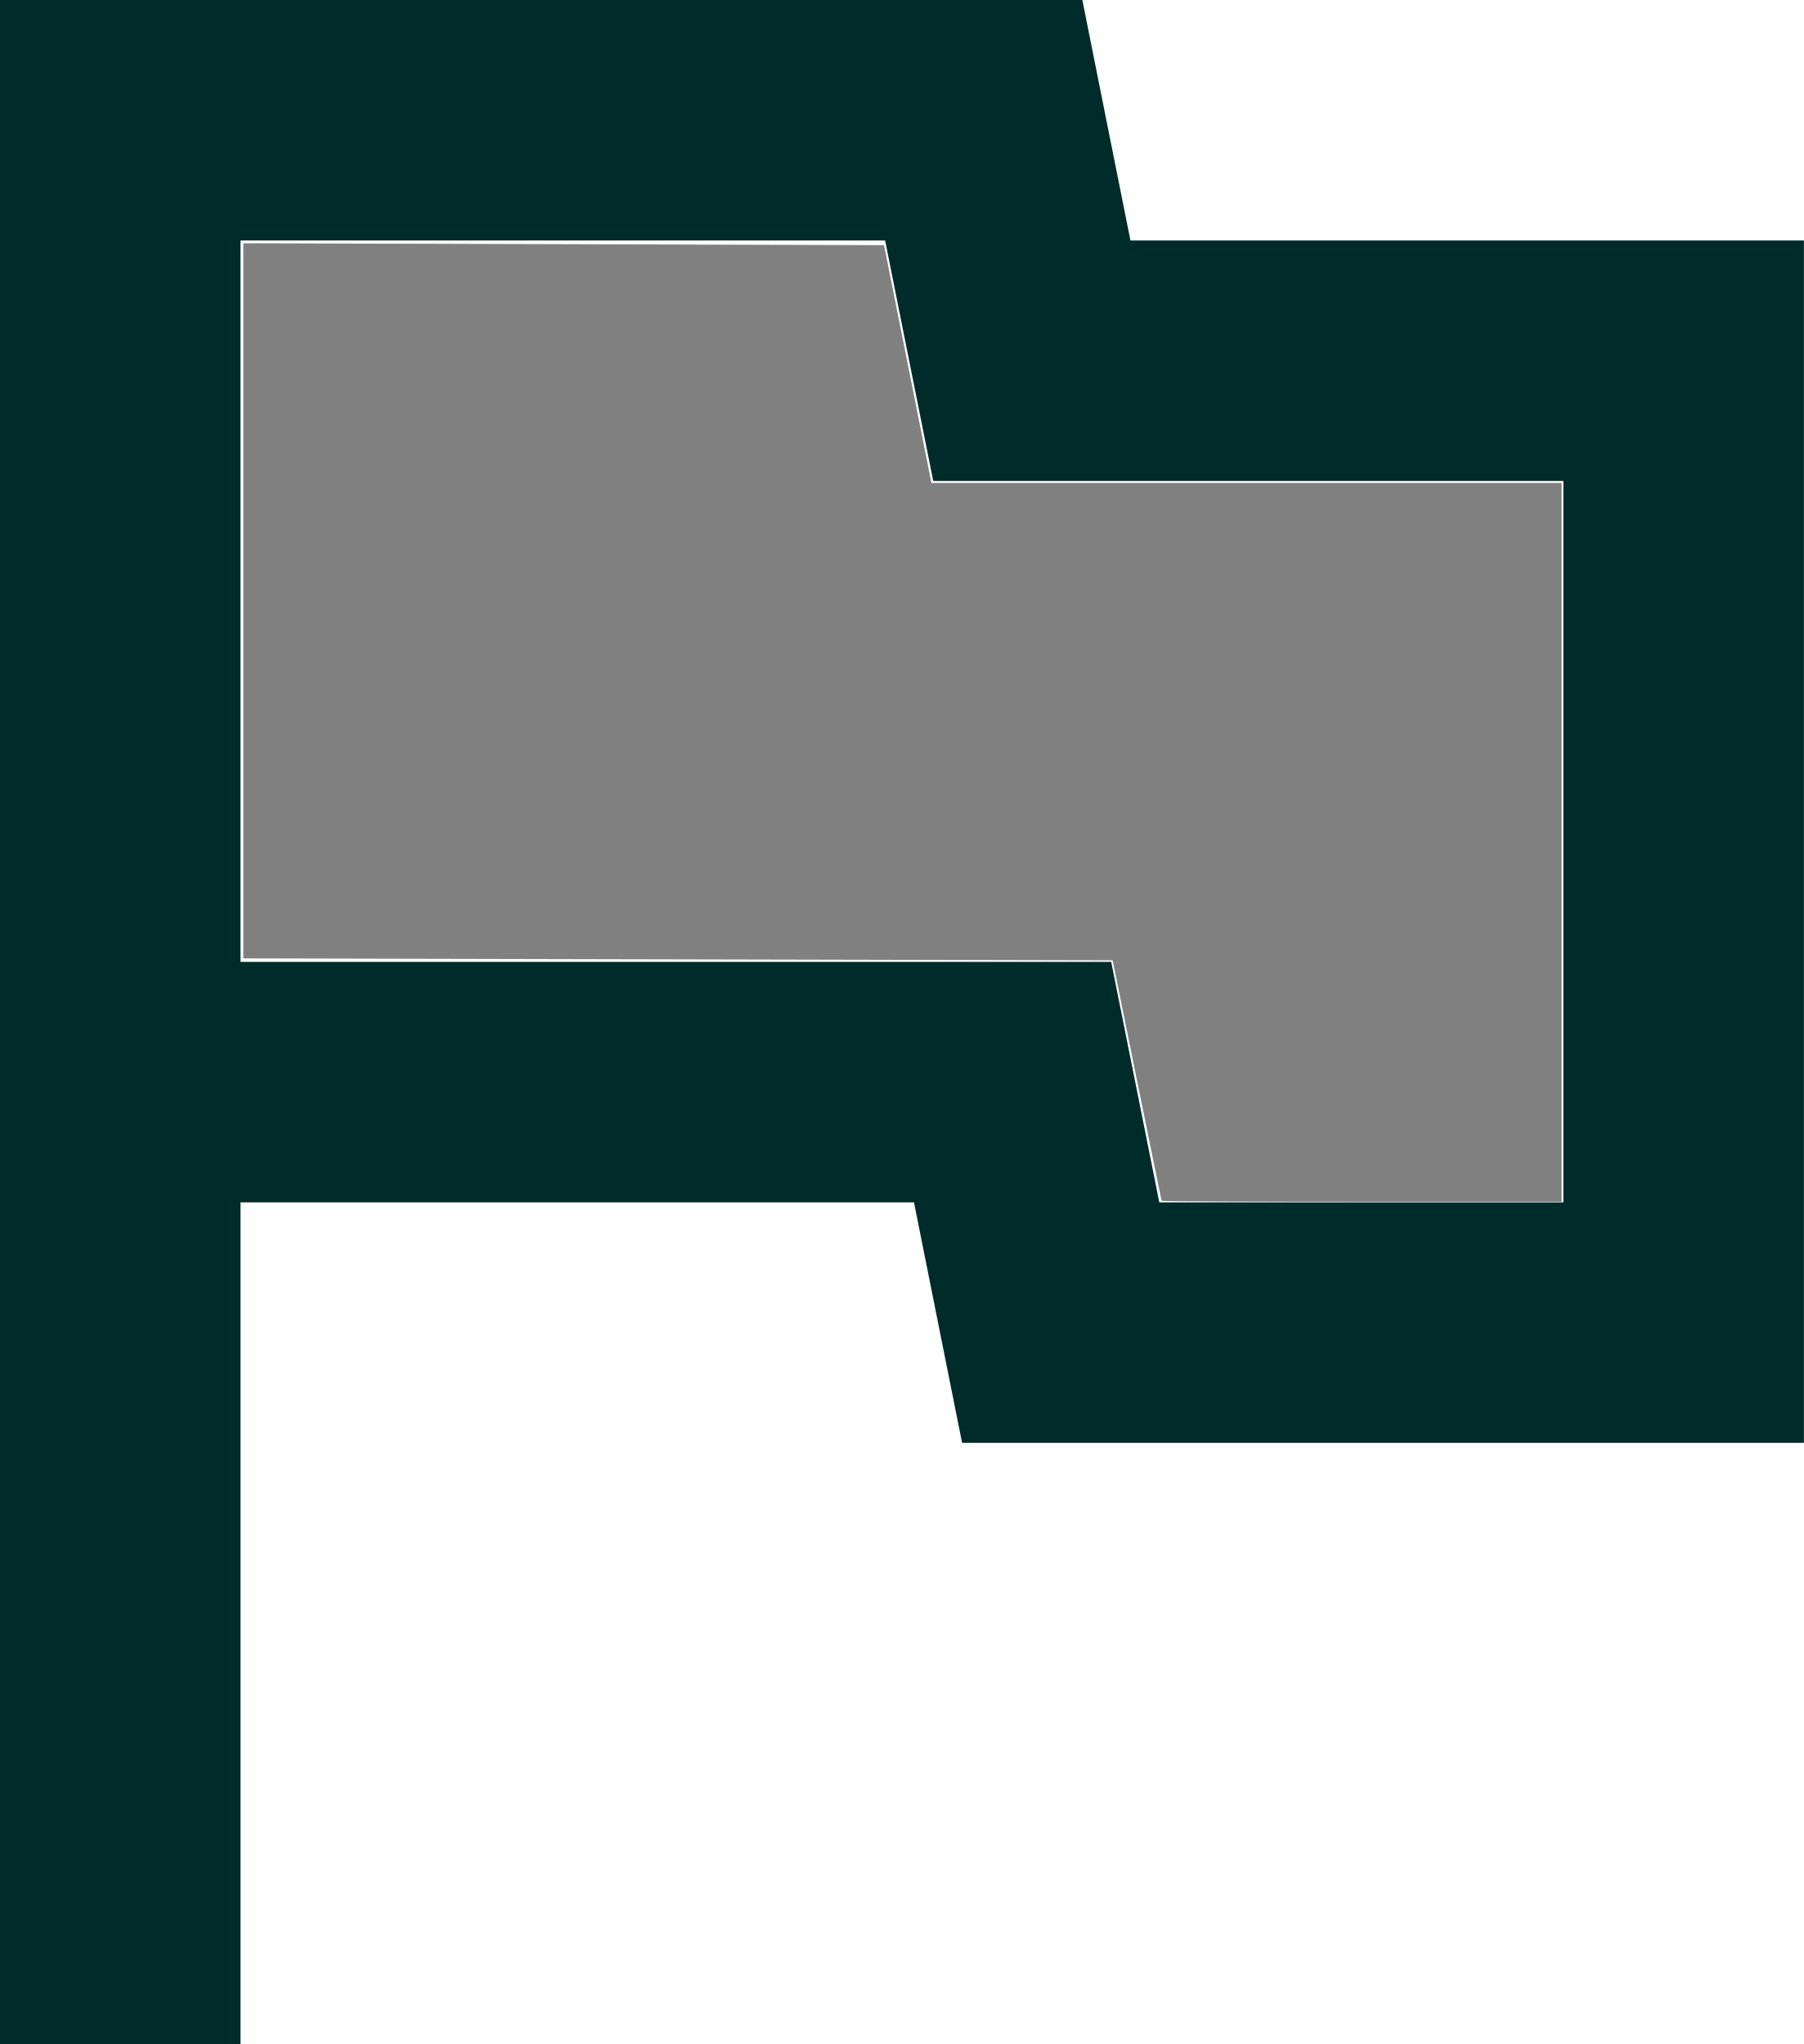
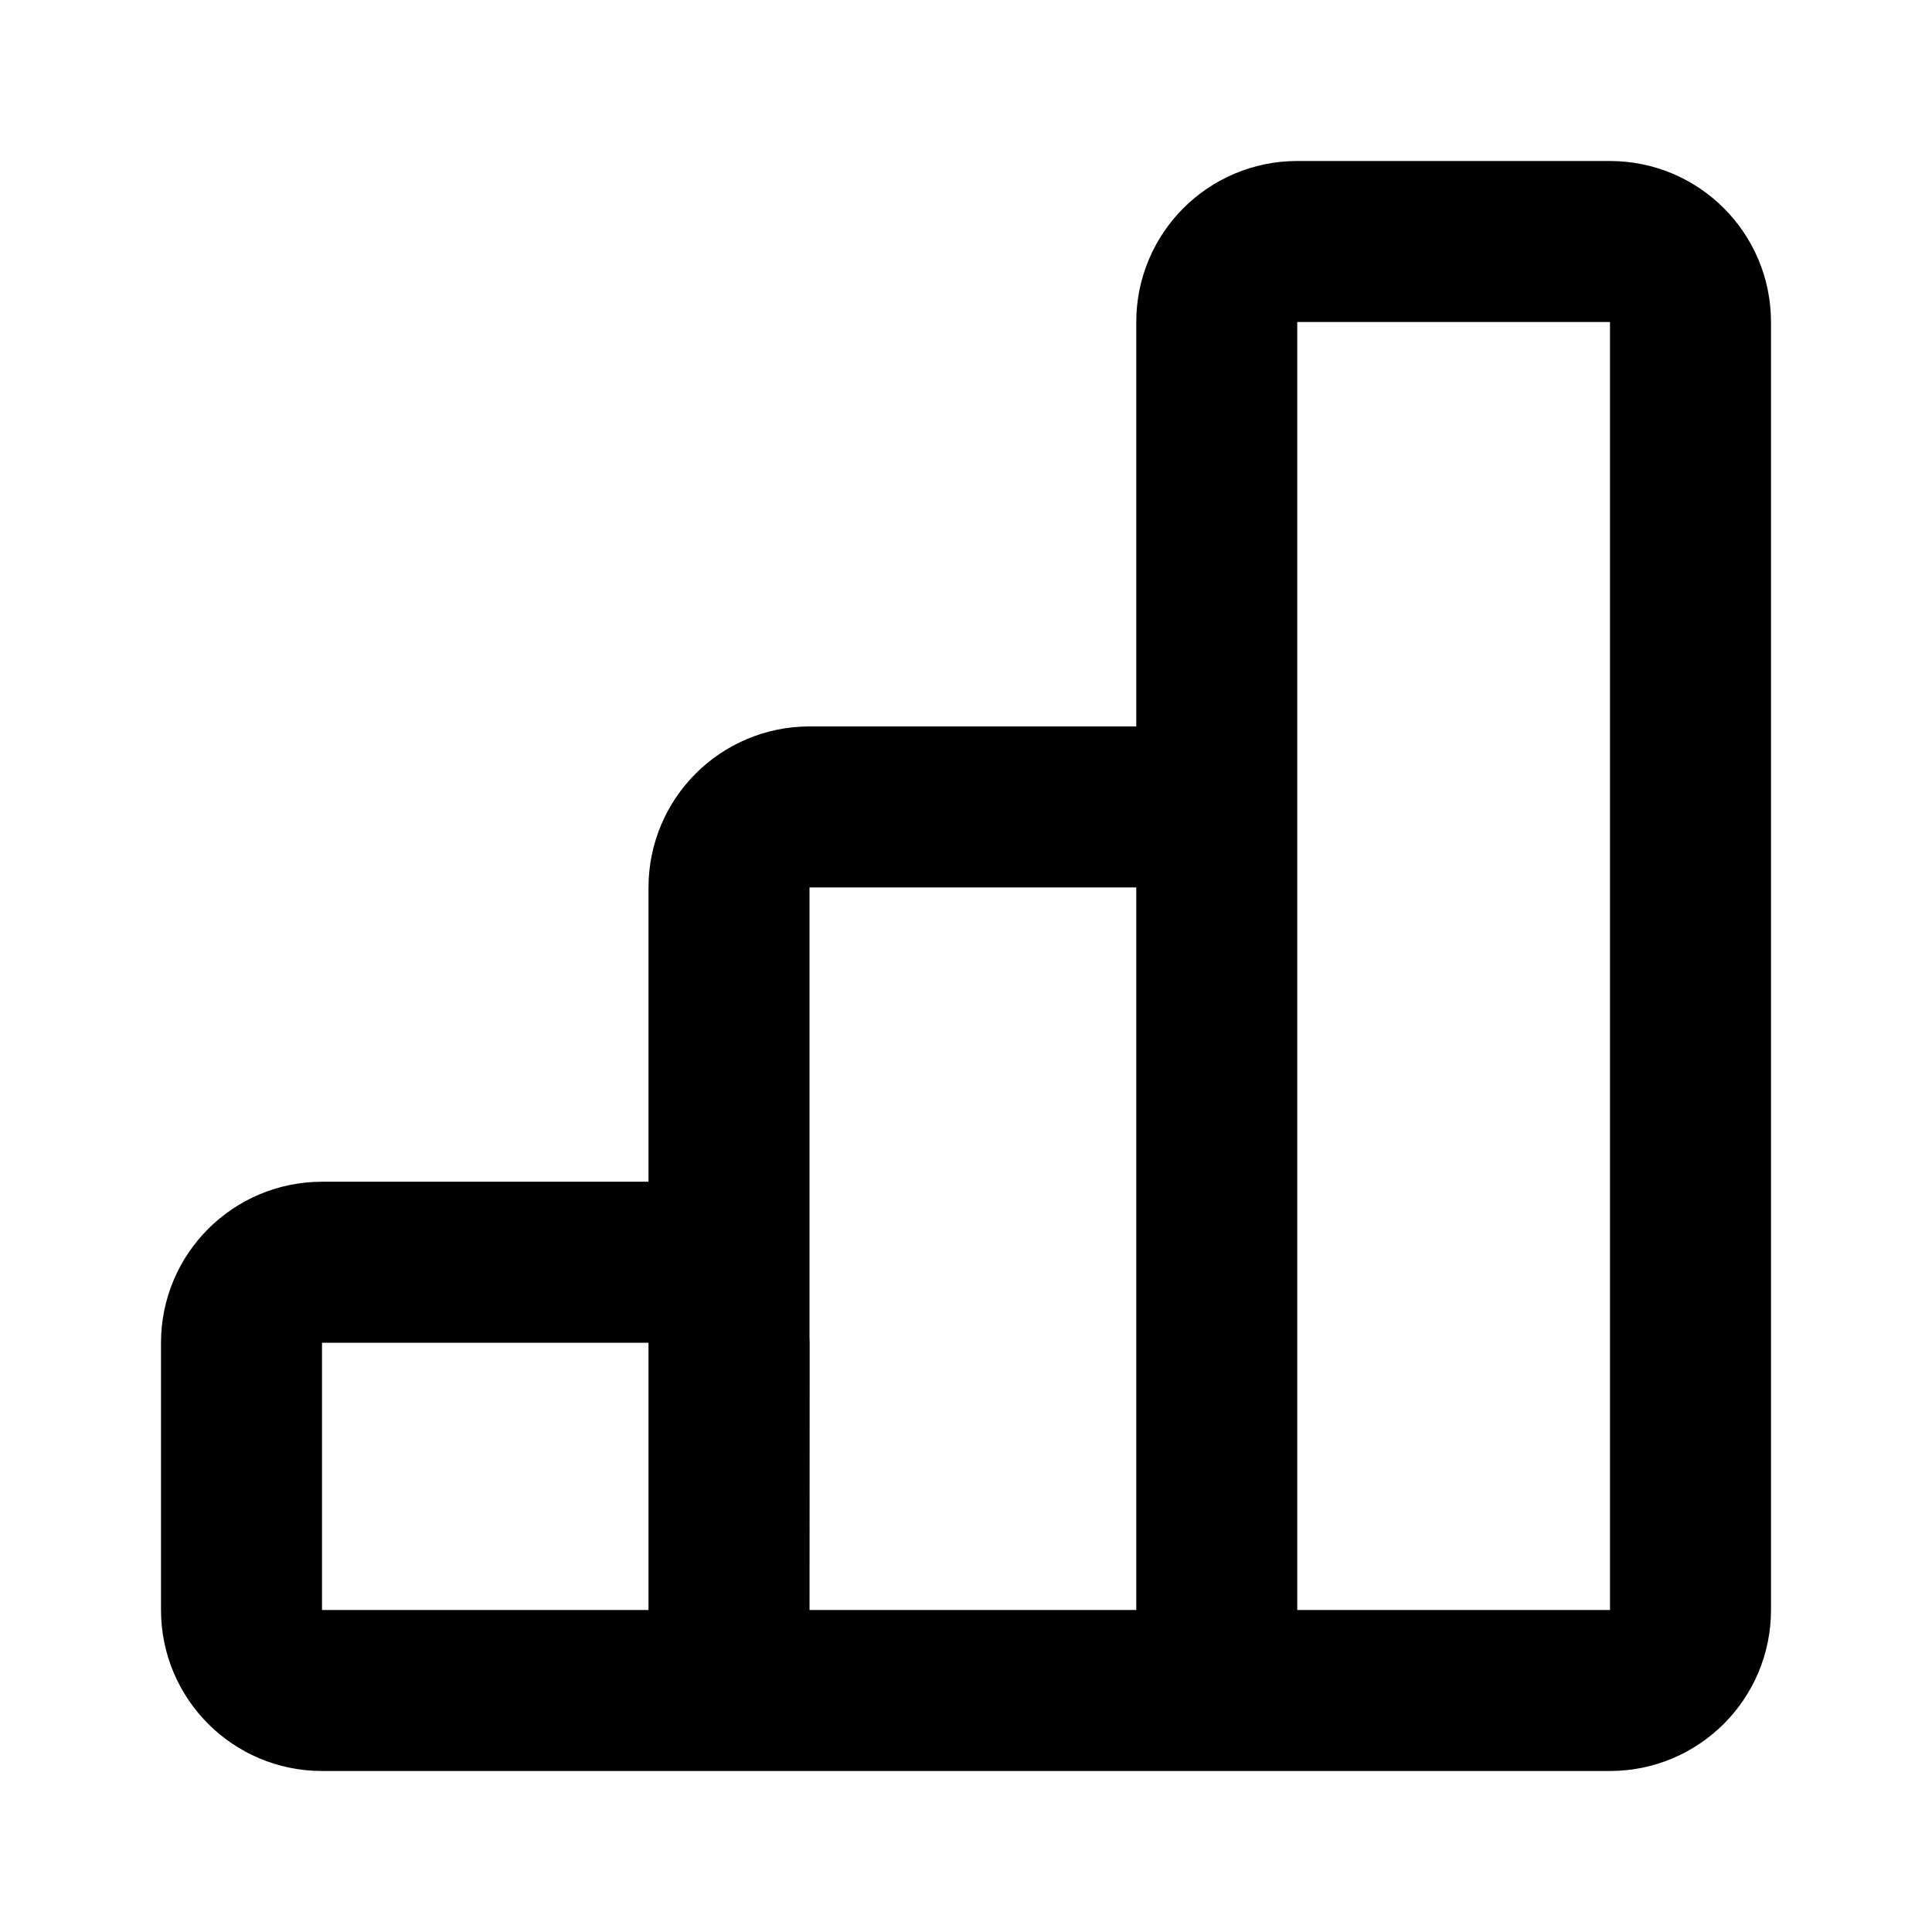
- <svg xmlns="http://www.w3.org/2000/svg" width="15" height="17" viewBox="0 0 15 17" fill="none" version="1.1" id="svg11">
-   <path d="M9.4 2L9 0H0V17H2V10H7.6L8 12H15V2H9.4ZM13 10H9.64L9.24 8H2V2H7.36L7.76 4H13V10Z" fill="#002B2B" id="path9" />
-   <path style="fill:#808080;fill-rule:evenodd;stroke-width:0.015" d="M 9.659,9.987 C 9.658,9.983 9.565,9.531 9.454,8.983 L 9.252,7.987 5.638,7.979 2.023,7.971 V 4.997 2.023 l 2.664,0.008 2.664,0.008 0.197,0.989 0.197,0.989 h 2.62 2.62 v 2.989 2.989 h -1.661 c -0.913,0 -1.662,-0.003 -1.664,-0.008 z" id="path302" />
+ <svg xmlns="http://www.w3.org/2000/svg" width="24" height="24" viewBox="0 0 24 24" fill="none">
+   <path d="M9.056 21V11.024C9.056 10.472 9.504 10.024 10.056 10.024H14.115C14.667 10.024 15.115 10.472 15.115 11.024V21M9.056 21L9.058 16.68C9.058 16.128 8.61 15.68 8.058 15.68H4C3.448 15.68 3 16.128 3 16.68V20C3 20.552 3.448 21 4 21H9.056ZM9.056 21H15.115M15.115 21V4C15.115 3.448 15.562 3 16.115 3H20C20.552 3 21 3.448 21 4V20C21 20.552 20.552 21 20 21H15.115Z" stroke="black" stroke-width="2" stroke-linecap="round" stroke-linejoin="round" />
</svg>
